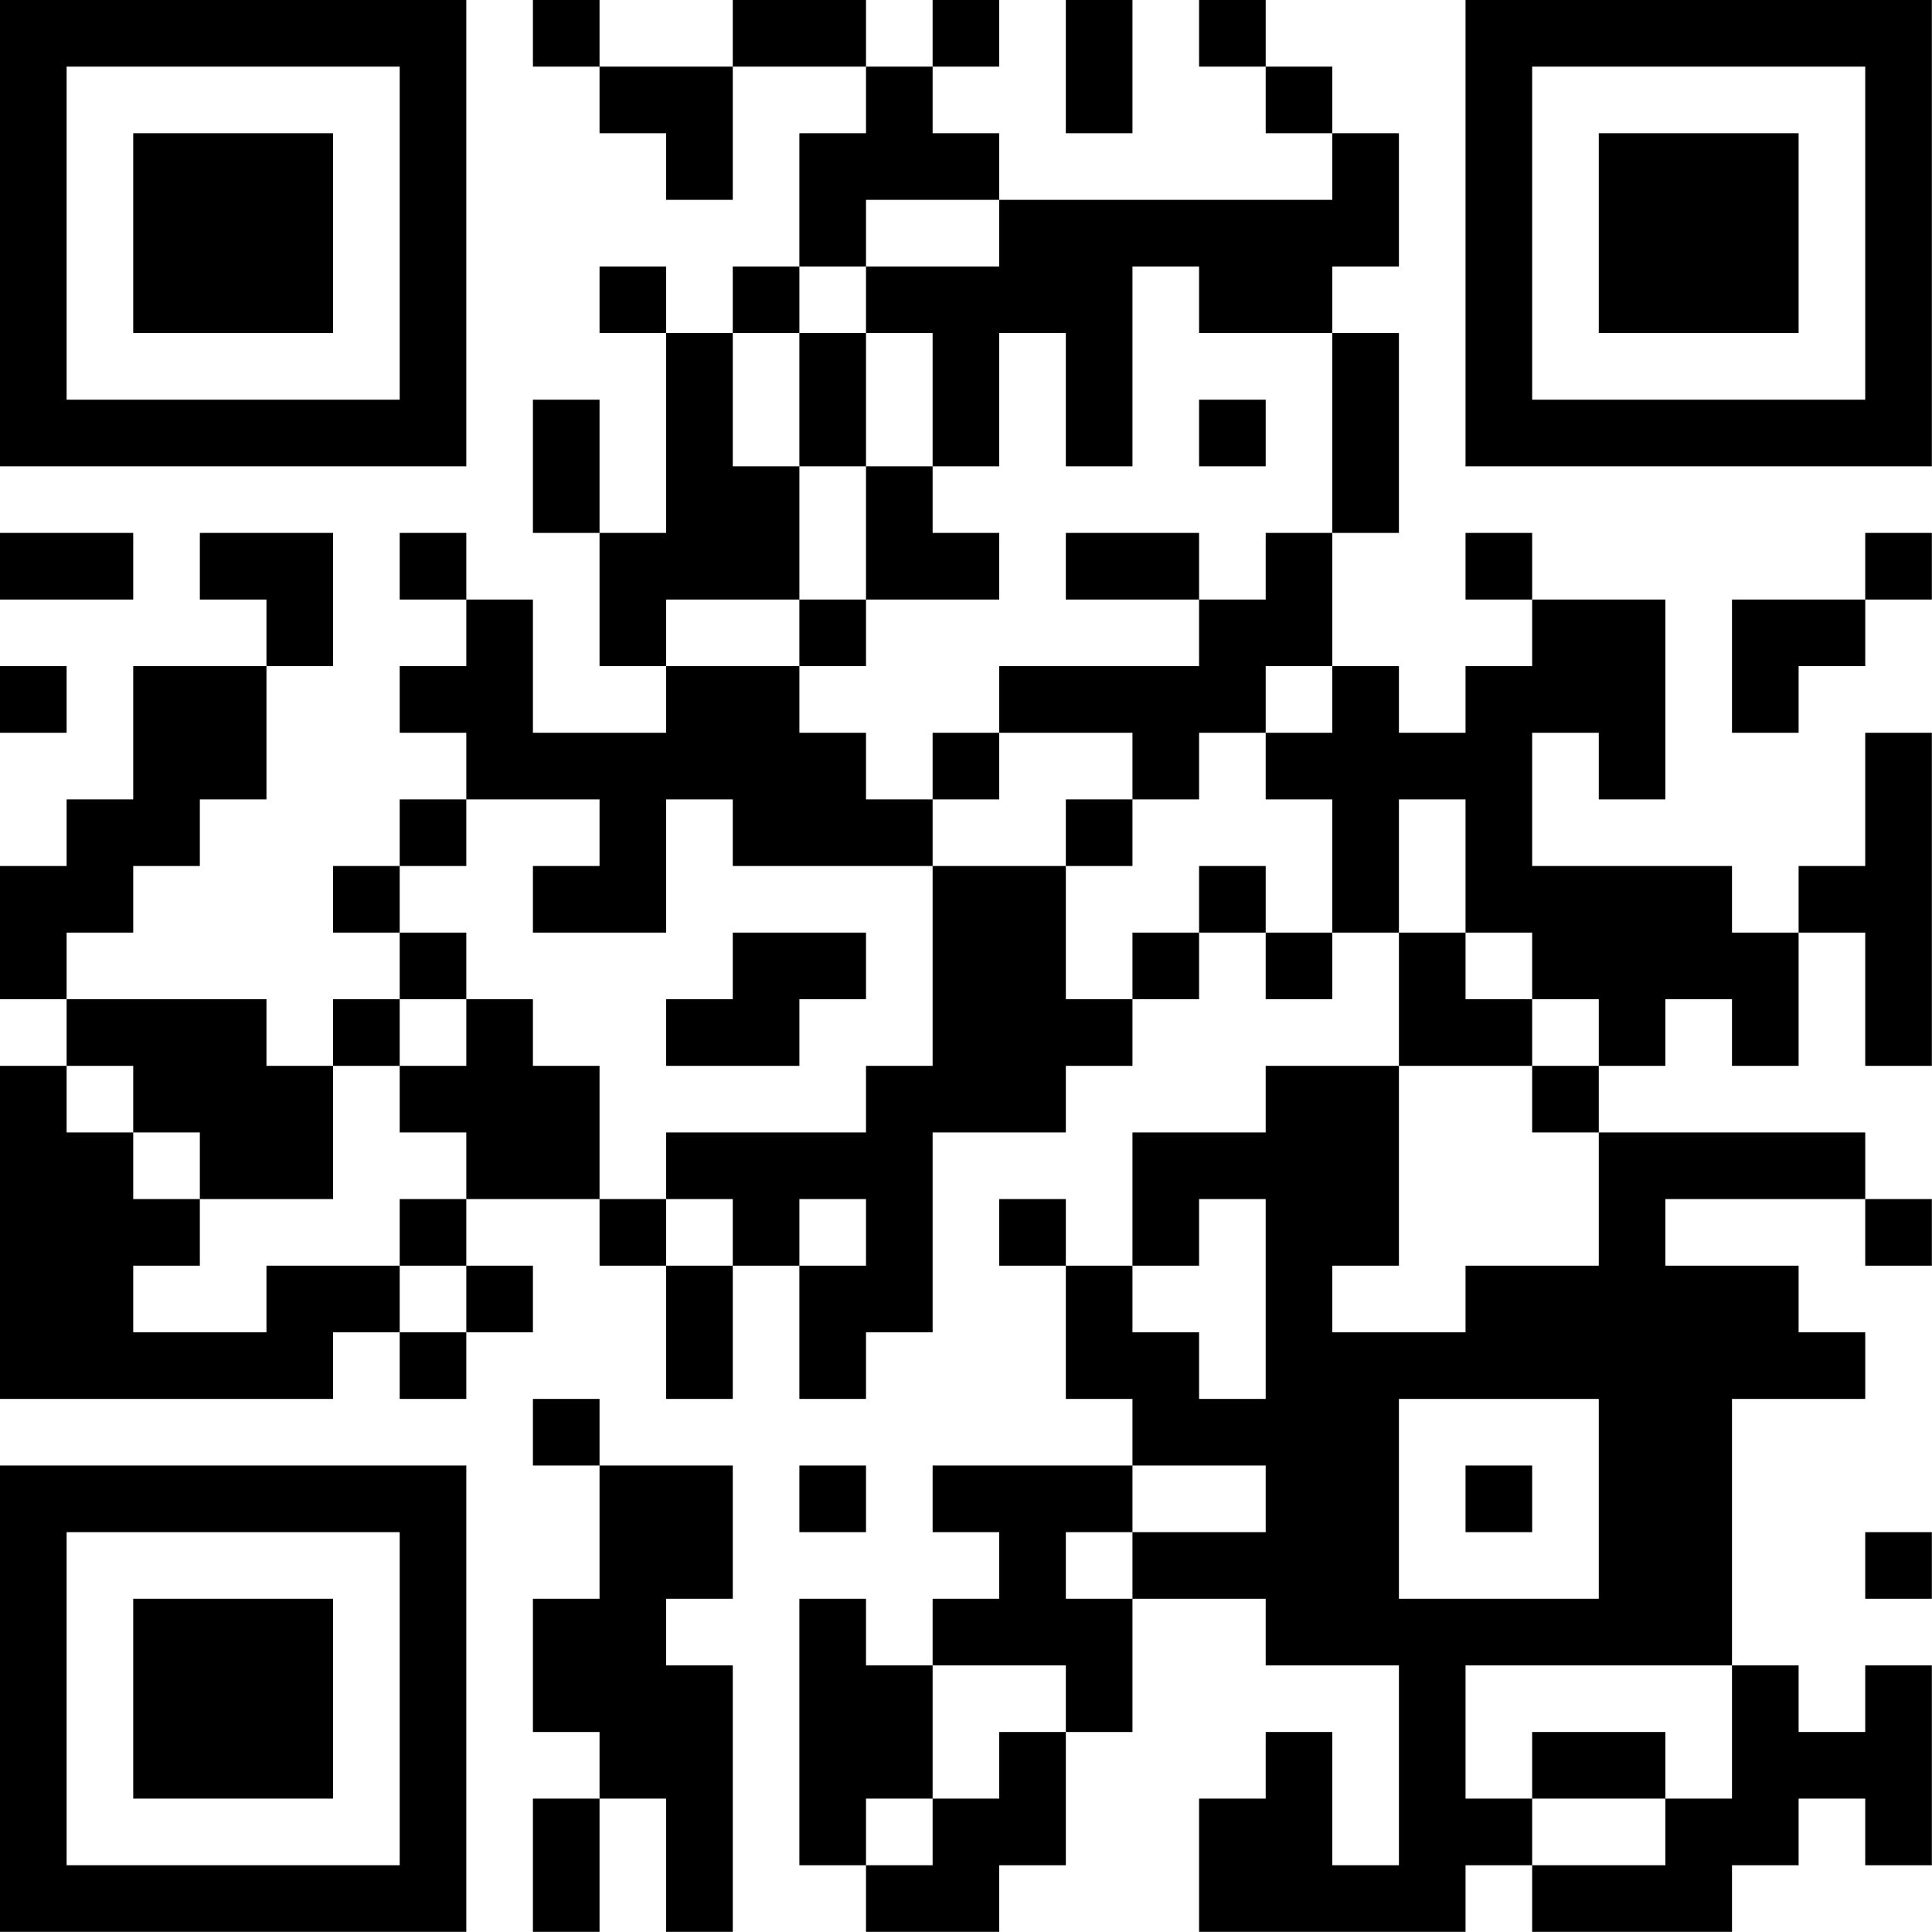
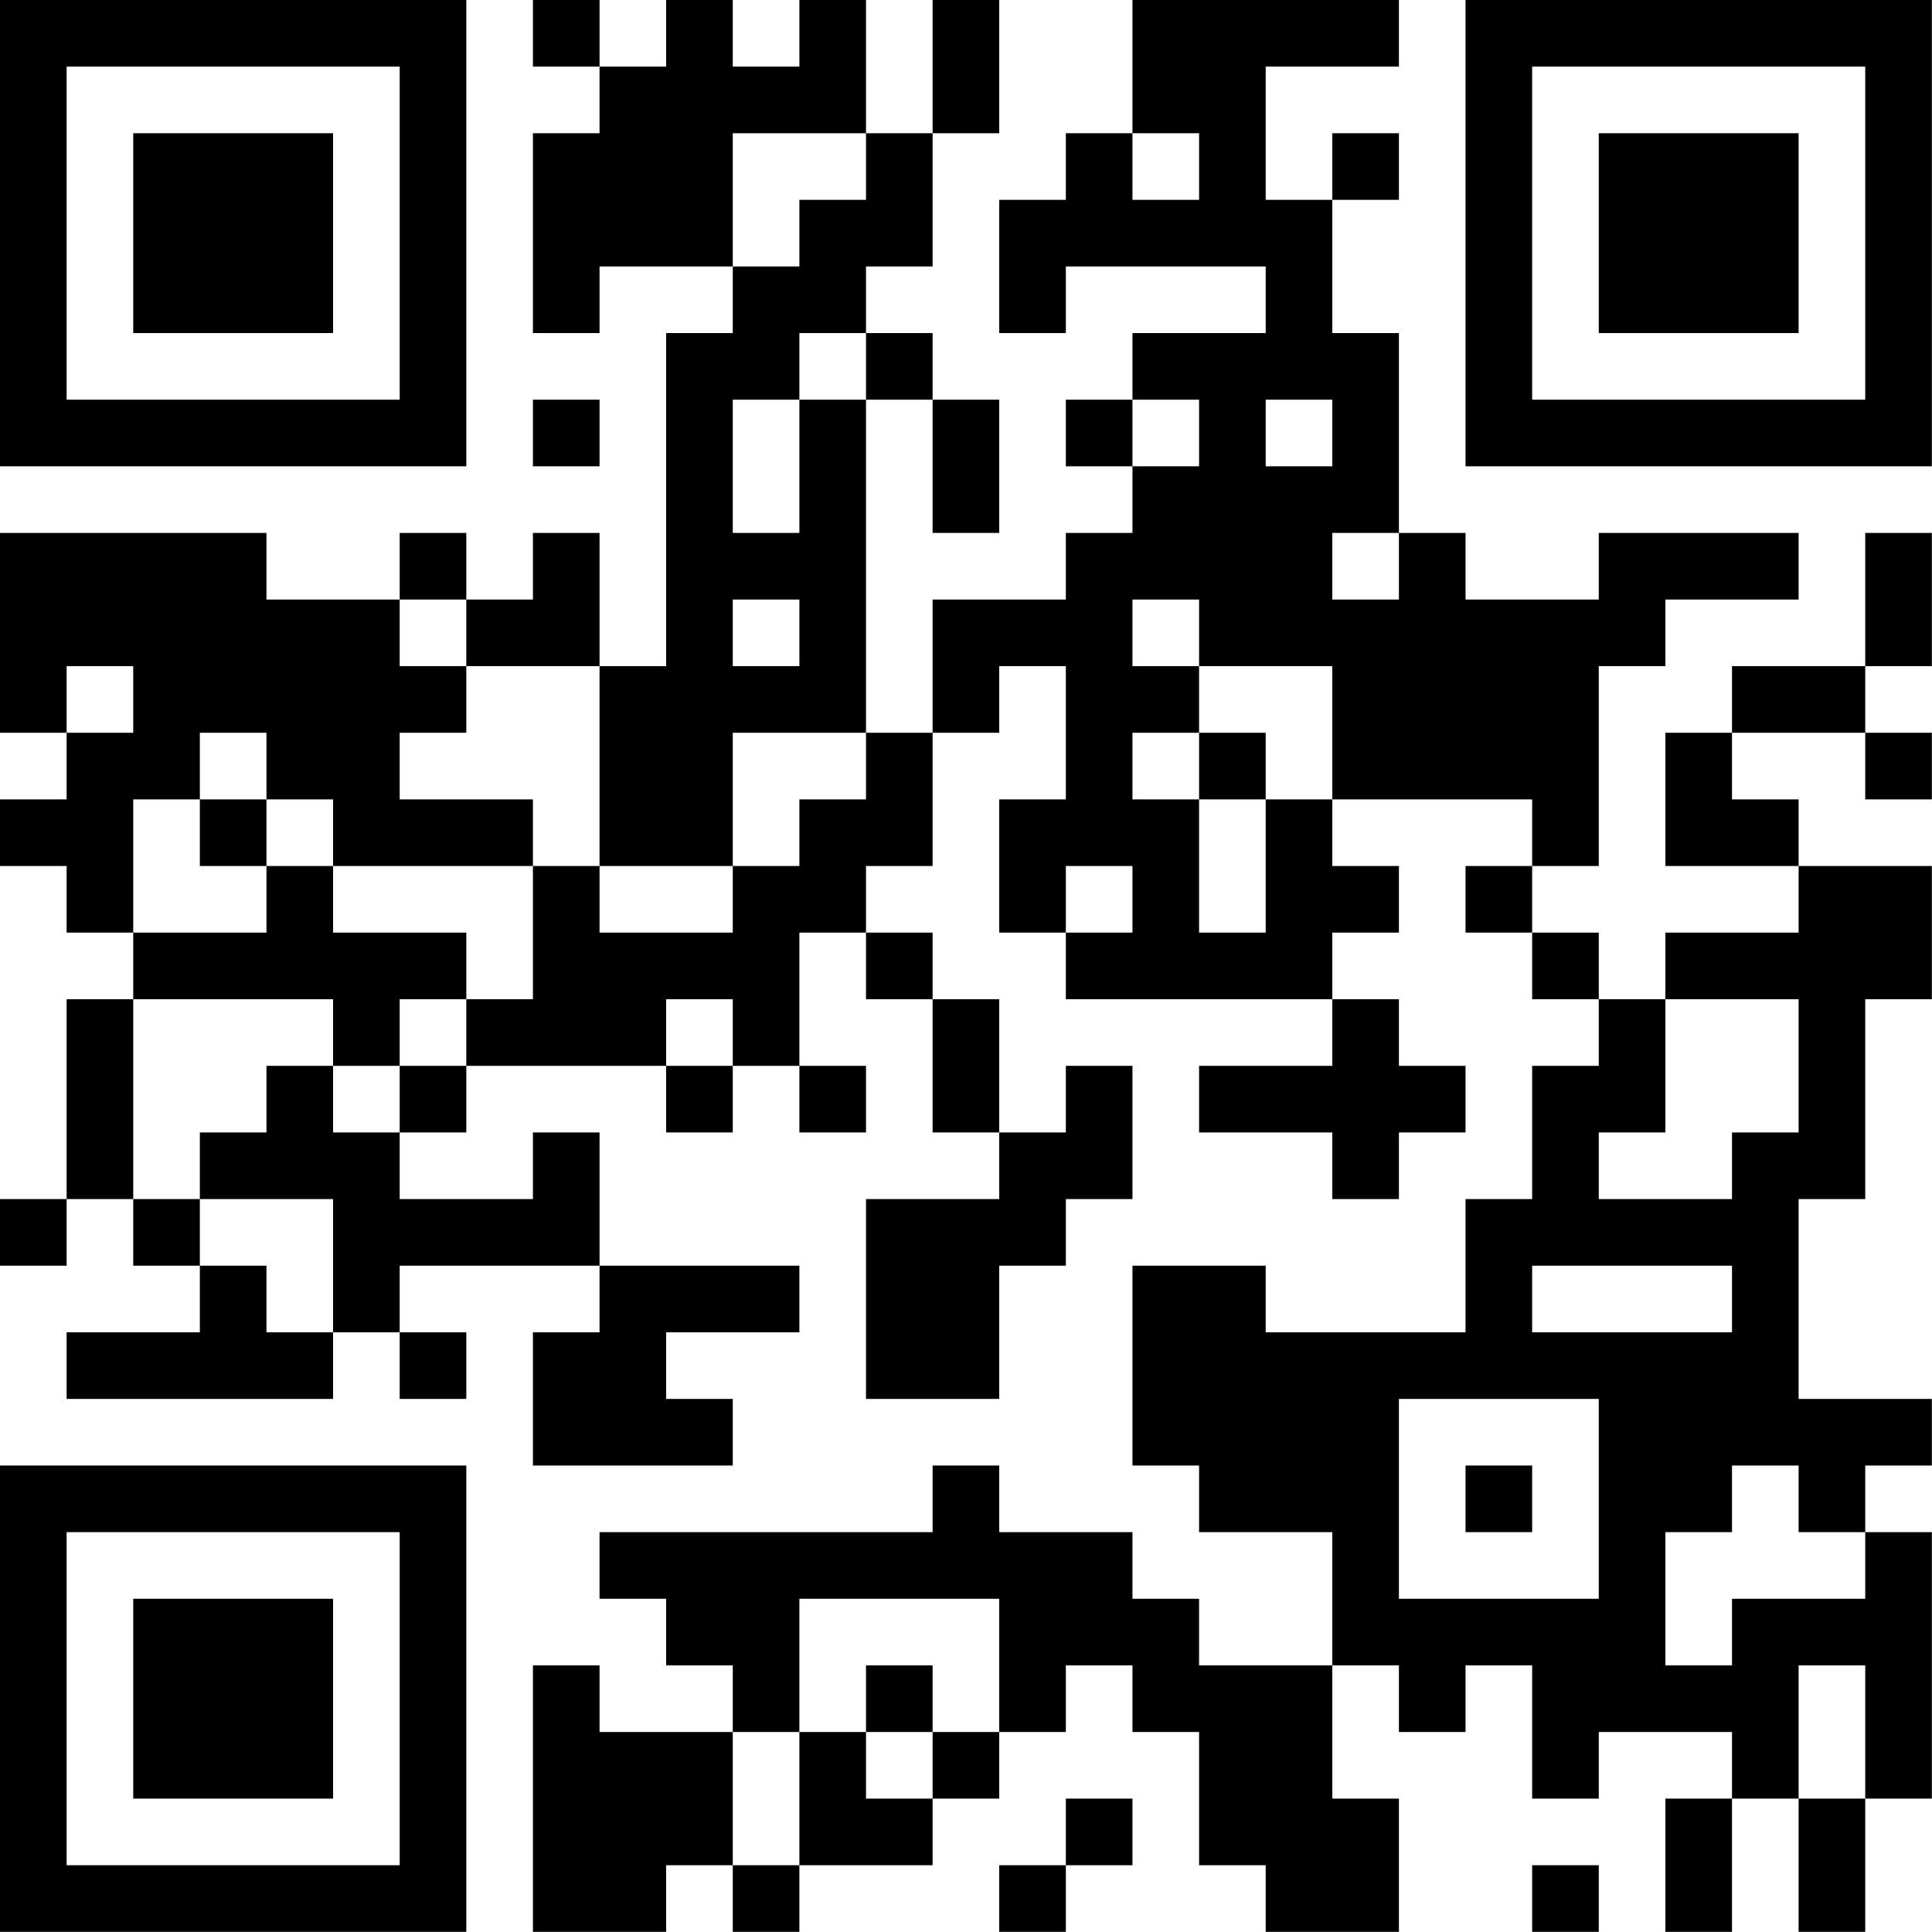
<svg xmlns="http://www.w3.org/2000/svg" version="1.1" width="100" height="100" viewBox="0 0 100 100">
  <rect x="0" y="0" width="100" height="100" fill="#ffffff" />
  <g transform="scale(3.448)">
    <g transform="translate(0,0)">
-       <path fill-rule="evenodd" d="M8 0L8 1L9 1L9 2L10 2L10 3L11 3L11 1L13 1L13 2L12 2L12 4L11 4L11 5L10 5L10 4L9 4L9 5L10 5L10 8L9 8L9 6L8 6L8 8L9 8L9 10L10 10L10 11L8 11L8 9L7 9L7 8L6 8L6 9L7 9L7 10L6 10L6 11L7 11L7 12L6 12L6 13L5 13L5 14L6 14L6 15L5 15L5 16L4 16L4 15L1 15L1 14L2 14L2 13L3 13L3 12L4 12L4 10L5 10L5 8L3 8L3 9L4 9L4 10L2 10L2 12L1 12L1 13L0 13L0 15L1 15L1 16L0 16L0 21L5 21L5 20L6 20L6 21L7 21L7 20L8 20L8 19L7 19L7 18L9 18L9 19L10 19L10 21L11 21L11 19L12 19L12 21L13 21L13 20L14 20L14 17L16 17L16 16L17 16L17 15L18 15L18 14L19 14L19 15L20 15L20 14L21 14L21 16L19 16L19 17L17 17L17 19L16 19L16 18L15 18L15 19L16 19L16 21L17 21L17 22L14 22L14 23L15 23L15 24L14 24L14 25L13 25L13 24L12 24L12 28L13 28L13 29L15 29L15 28L16 28L16 26L17 26L17 24L19 24L19 25L21 25L21 28L20 28L20 26L19 26L19 27L18 27L18 29L22 29L22 28L23 28L23 29L26 29L26 28L27 28L27 27L28 27L28 28L29 28L29 25L28 25L28 26L27 26L27 25L26 25L26 21L28 21L28 20L27 20L27 19L25 19L25 18L28 18L28 19L29 19L29 18L28 18L28 17L24 17L24 16L25 16L25 15L26 15L26 16L27 16L27 14L28 14L28 16L29 16L29 11L28 11L28 13L27 13L27 14L26 14L26 13L23 13L23 11L24 11L24 12L25 12L25 9L23 9L23 8L22 8L22 9L23 9L23 10L22 10L22 11L21 11L21 10L20 10L20 8L21 8L21 5L20 5L20 4L21 4L21 2L20 2L20 1L19 1L19 0L18 0L18 1L19 1L19 2L20 2L20 3L15 3L15 2L14 2L14 1L15 1L15 0L14 0L14 1L13 1L13 0L11 0L11 1L9 1L9 0ZM16 0L16 2L17 2L17 0ZM13 3L13 4L12 4L12 5L11 5L11 7L12 7L12 9L10 9L10 10L12 10L12 11L13 11L13 12L14 12L14 13L11 13L11 12L10 12L10 14L8 14L8 13L9 13L9 12L7 12L7 13L6 13L6 14L7 14L7 15L6 15L6 16L5 16L5 18L3 18L3 17L2 17L2 16L1 16L1 17L2 17L2 18L3 18L3 19L2 19L2 20L4 20L4 19L6 19L6 20L7 20L7 19L6 19L6 18L7 18L7 17L6 17L6 16L7 16L7 15L8 15L8 16L9 16L9 18L10 18L10 19L11 19L11 18L10 18L10 17L13 17L13 16L14 16L14 13L16 13L16 15L17 15L17 14L18 14L18 13L19 13L19 14L20 14L20 12L19 12L19 11L20 11L20 10L19 10L19 11L18 11L18 12L17 12L17 11L15 11L15 10L18 10L18 9L19 9L19 8L20 8L20 5L18 5L18 4L17 4L17 7L16 7L16 5L15 5L15 7L14 7L14 5L13 5L13 4L15 4L15 3ZM12 5L12 7L13 7L13 9L12 9L12 10L13 10L13 9L15 9L15 8L14 8L14 7L13 7L13 5ZM18 6L18 7L19 7L19 6ZM0 8L0 9L2 9L2 8ZM16 8L16 9L18 9L18 8ZM28 8L28 9L26 9L26 11L27 11L27 10L28 10L28 9L29 9L29 8ZM0 10L0 11L1 11L1 10ZM14 11L14 12L15 12L15 11ZM16 12L16 13L17 13L17 12ZM21 12L21 14L22 14L22 15L23 15L23 16L21 16L21 19L20 19L20 20L22 20L22 19L24 19L24 17L23 17L23 16L24 16L24 15L23 15L23 14L22 14L22 12ZM11 14L11 15L10 15L10 16L12 16L12 15L13 15L13 14ZM12 18L12 19L13 19L13 18ZM18 18L18 19L17 19L17 20L18 20L18 21L19 21L19 18ZM8 21L8 22L9 22L9 24L8 24L8 26L9 26L9 27L8 27L8 29L9 29L9 27L10 27L10 29L11 29L11 25L10 25L10 24L11 24L11 22L9 22L9 21ZM21 21L21 24L24 24L24 21ZM12 22L12 23L13 23L13 22ZM17 22L17 23L16 23L16 24L17 24L17 23L19 23L19 22ZM22 22L22 23L23 23L23 22ZM28 23L28 24L29 24L29 23ZM14 25L14 27L13 27L13 28L14 28L14 27L15 27L15 26L16 26L16 25ZM22 25L22 27L23 27L23 28L25 28L25 27L26 27L26 25ZM23 26L23 27L25 27L25 26ZM0 0L0 7L7 7L7 0ZM1 1L1 6L6 6L6 1ZM2 2L2 5L5 5L5 2ZM22 0L22 7L29 7L29 0ZM23 1L23 6L28 6L28 1ZM24 2L24 5L27 5L27 2ZM0 22L0 29L7 29L7 22ZM1 23L1 28L6 28L6 23ZM2 24L2 27L5 27L5 24Z" fill="#000000" />
+       <path fill-rule="evenodd" d="M8 0L8 1L9 1L9 2L8 2L8 5L9 5L9 4L11 4L11 5L10 5L10 10L9 10L9 8L8 8L8 9L7 9L7 8L6 8L6 9L4 9L4 8L0 8L0 11L1 11L1 12L0 12L0 13L1 13L1 14L2 14L2 15L1 15L1 18L0 18L0 19L1 19L1 18L2 18L2 19L3 19L3 20L1 20L1 21L5 21L5 20L6 20L6 21L7 21L7 20L6 20L6 19L9 19L9 20L8 20L8 22L11 22L11 21L10 21L10 20L12 20L12 19L9 19L9 17L8 17L8 18L6 18L6 17L7 17L7 16L10 16L10 17L11 17L11 16L12 16L12 17L13 17L13 16L12 16L12 14L13 14L13 15L14 15L14 17L15 17L15 18L13 18L13 21L15 21L15 19L16 19L16 18L17 18L17 16L16 16L16 17L15 17L15 15L14 15L14 14L13 14L13 13L14 13L14 11L15 11L15 10L16 10L16 12L15 12L15 14L16 14L16 15L20 15L20 16L18 16L18 17L20 17L20 18L21 18L21 17L22 17L22 16L21 16L21 15L20 15L20 14L21 14L21 13L20 13L20 12L23 12L23 13L22 13L22 14L23 14L23 15L24 15L24 16L23 16L23 18L22 18L22 20L19 20L19 19L17 19L17 22L18 22L18 23L20 23L20 25L18 25L18 24L17 24L17 23L15 23L15 22L14 22L14 23L9 23L9 24L10 24L10 25L11 25L11 26L9 26L9 25L8 25L8 29L10 29L10 28L11 28L11 29L12 29L12 28L14 28L14 27L15 27L15 26L16 26L16 25L17 25L17 26L18 26L18 28L19 28L19 29L21 29L21 27L20 27L20 25L21 25L21 26L22 26L22 25L23 25L23 27L24 27L24 26L26 26L26 27L25 27L25 29L26 29L26 27L27 27L27 29L28 29L28 27L29 27L29 23L28 23L28 22L29 22L29 21L27 21L27 18L28 18L28 15L29 15L29 13L27 13L27 12L26 12L26 11L28 11L28 12L29 12L29 11L28 11L28 10L29 10L29 8L28 8L28 10L26 10L26 11L25 11L25 13L27 13L27 14L25 14L25 15L24 15L24 14L23 14L23 13L24 13L24 10L25 10L25 9L27 9L27 8L24 8L24 9L22 9L22 8L21 8L21 5L20 5L20 3L21 3L21 2L20 2L20 3L19 3L19 1L21 1L21 0L17 0L17 2L16 2L16 3L15 3L15 5L16 5L16 4L19 4L19 5L17 5L17 6L16 6L16 7L17 7L17 8L16 8L16 9L14 9L14 11L13 11L13 6L14 6L14 8L15 8L15 6L14 6L14 5L13 5L13 4L14 4L14 2L15 2L15 0L14 0L14 2L13 2L13 0L12 0L12 1L11 1L11 0L10 0L10 1L9 1L9 0ZM11 2L11 4L12 4L12 3L13 3L13 2ZM17 2L17 3L18 3L18 2ZM12 5L12 6L11 6L11 8L12 8L12 6L13 6L13 5ZM8 6L8 7L9 7L9 6ZM17 6L17 7L18 7L18 6ZM19 6L19 7L20 7L20 6ZM20 8L20 9L21 9L21 8ZM6 9L6 10L7 10L7 11L6 11L6 12L8 12L8 13L5 13L5 12L4 12L4 11L3 11L3 12L2 12L2 14L4 14L4 13L5 13L5 14L7 14L7 15L6 15L6 16L5 16L5 15L2 15L2 18L3 18L3 19L4 19L4 20L5 20L5 18L3 18L3 17L4 17L4 16L5 16L5 17L6 17L6 16L7 16L7 15L8 15L8 13L9 13L9 14L11 14L11 13L12 13L12 12L13 12L13 11L11 11L11 13L9 13L9 10L7 10L7 9ZM11 9L11 10L12 10L12 9ZM17 9L17 10L18 10L18 11L17 11L17 12L18 12L18 14L19 14L19 12L20 12L20 10L18 10L18 9ZM1 10L1 11L2 11L2 10ZM18 11L18 12L19 12L19 11ZM3 12L3 13L4 13L4 12ZM16 13L16 14L17 14L17 13ZM10 15L10 16L11 16L11 15ZM25 15L25 17L24 17L24 18L26 18L26 17L27 17L27 15ZM23 19L23 20L26 20L26 19ZM21 21L21 24L24 24L24 21ZM22 22L22 23L23 23L23 22ZM26 22L26 23L25 23L25 25L26 25L26 24L28 24L28 23L27 23L27 22ZM12 24L12 26L11 26L11 28L12 28L12 26L13 26L13 27L14 27L14 26L15 26L15 24ZM13 25L13 26L14 26L14 25ZM27 25L27 27L28 27L28 25ZM16 27L16 28L15 28L15 29L16 29L16 28L17 28L17 27ZM23 28L23 29L24 29L24 28ZM0 0L0 7L7 7L7 0ZM1 1L1 6L6 6L6 1ZM2 2L2 5L5 5L5 2ZM22 0L22 7L29 7L29 0ZM23 1L23 6L28 6L28 1ZM24 2L24 5L27 5L27 2ZM0 22L0 29L7 29L7 22ZM1 23L1 28L6 28L6 23ZM2 24L2 27L5 27L5 24Z" fill="#000000" />
    </g>
  </g>
</svg>
